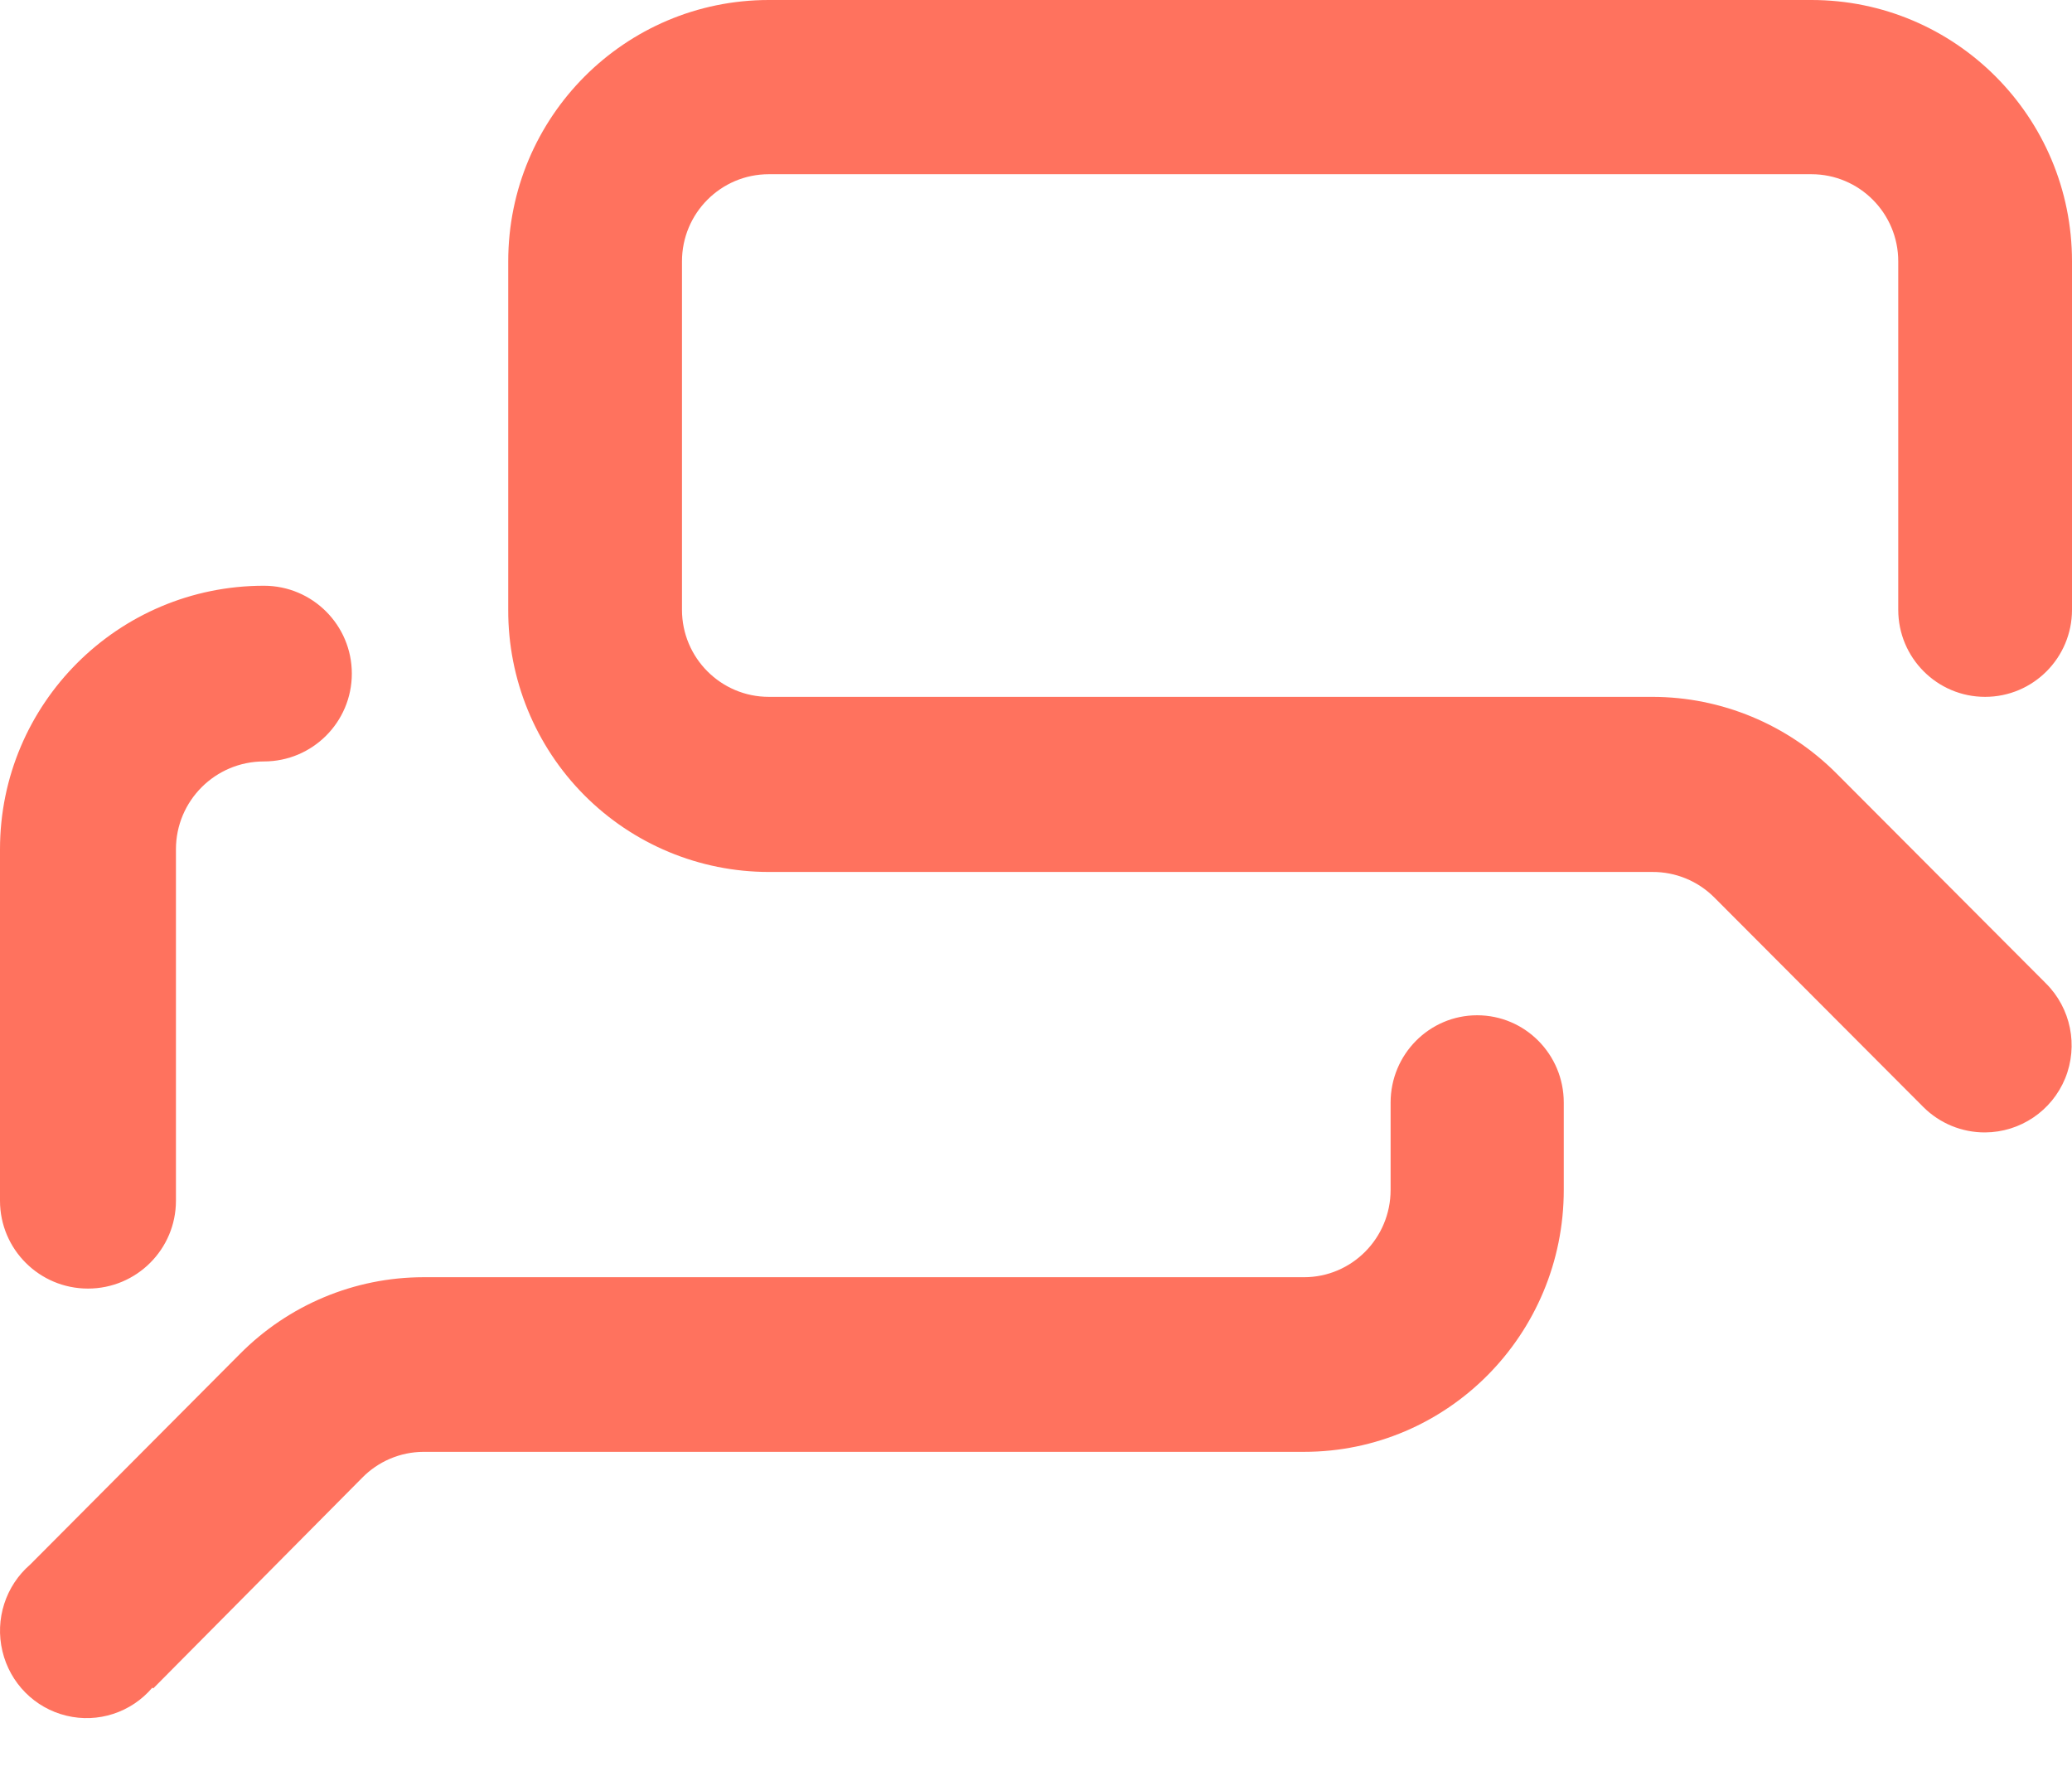
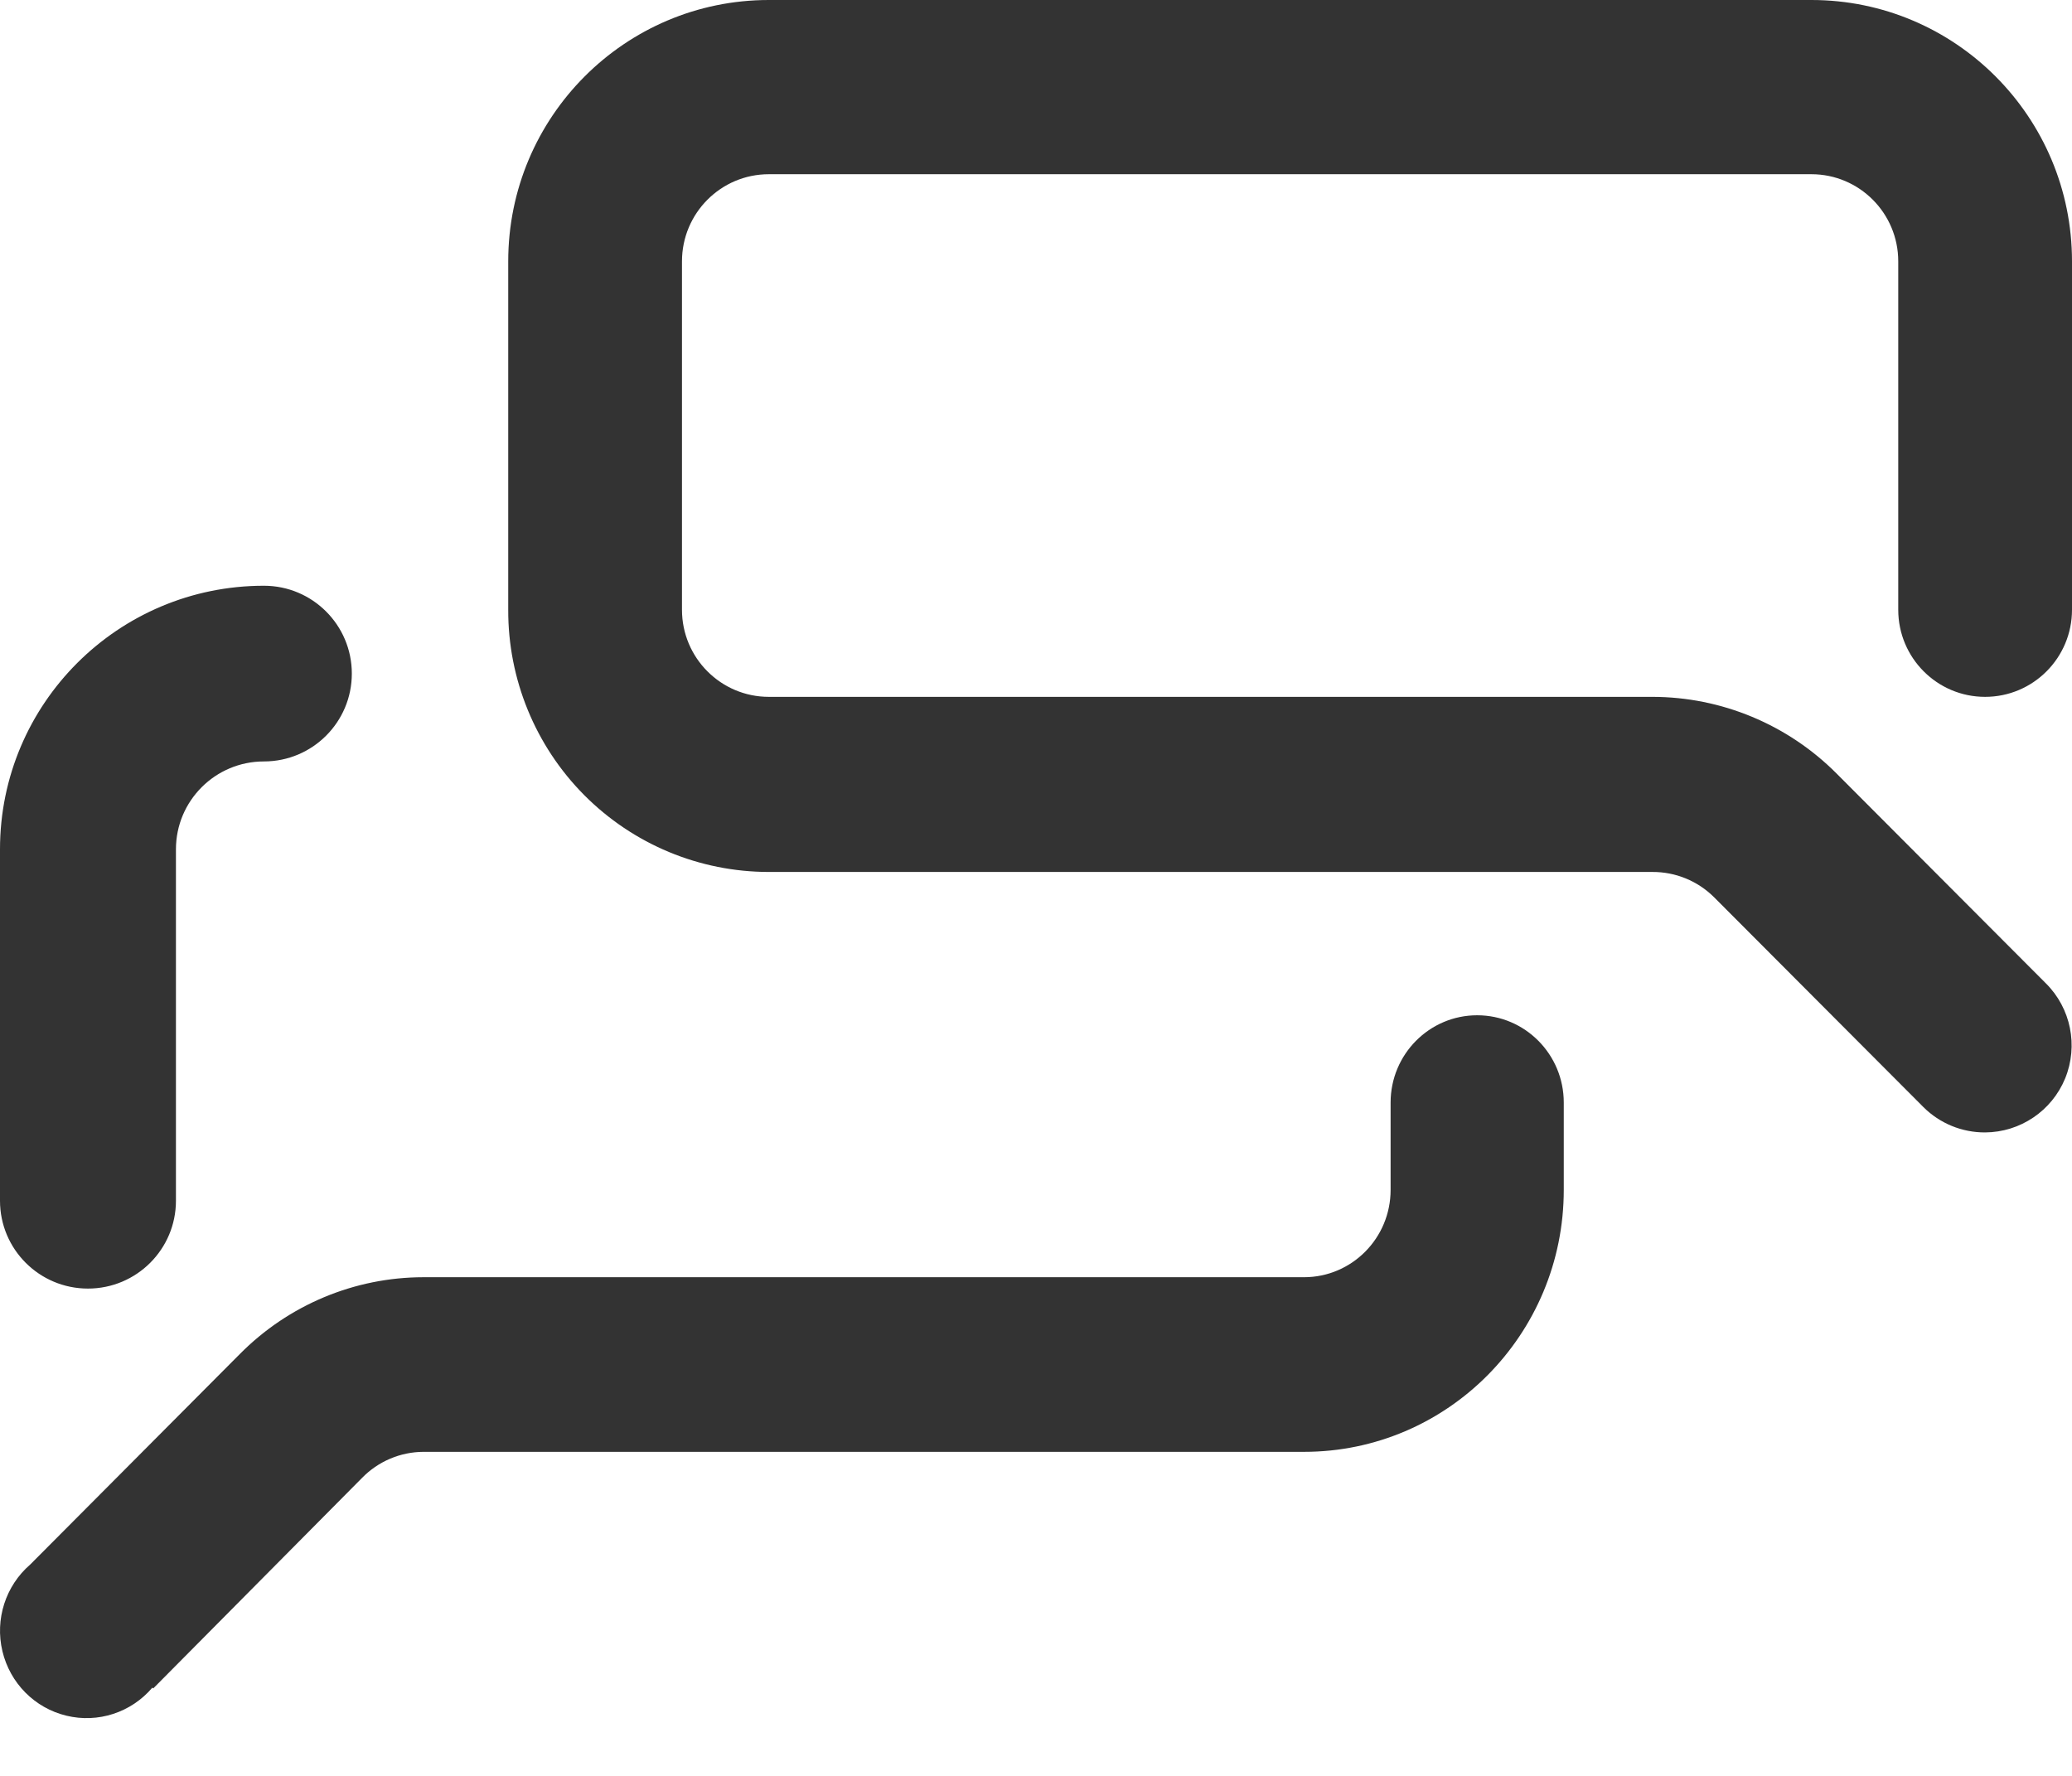
<svg xmlns="http://www.w3.org/2000/svg" width="35" height="30" viewBox="0 0 35 30" fill="none">
-   <path fill-rule="evenodd" clip-rule="evenodd" d="M33.532 19.13C33.142 19.132 32.767 18.978 32.491 18.703L28.954 15.157C28.677 14.881 28.302 14.728 27.912 14.73H12.987C11.817 14.73 10.695 14.263 9.869 13.432C9.043 12.601 8.581 11.474 8.585 10.301V4.415C8.585 1.976 10.556 0 12.987 0H30.598C33.029 0 35 1.976 35 4.415V10.301C35 11.113 34.343 11.772 33.532 11.772C32.722 11.772 32.065 11.113 32.065 10.301V4.415C32.065 3.602 31.408 2.943 30.598 2.943H12.987C12.177 2.943 11.52 3.602 11.52 4.415V10.301C11.52 11.113 12.177 11.772 12.987 11.772H27.912C29.079 11.773 30.198 12.239 31.023 13.067L34.56 16.613C34.981 17.032 35.109 17.665 34.885 18.216C34.66 18.766 34.126 19.127 33.532 19.13ZM2.972 20.284V14.347C2.972 13.528 3.637 12.863 4.458 12.863C5.278 12.863 5.943 12.199 5.943 11.379C5.943 10.559 5.278 9.895 4.458 9.895C1.996 9.895 1.04723e-10 11.888 1.04723e-10 14.347V20.284C1.04723e-10 21.104 0.665 21.768 1.486 21.768C2.306 21.768 2.972 21.104 2.972 20.284ZM6.113 24.969L2.588 28.523L2.574 28.509C2.216 28.93 1.655 29.113 1.121 28.983C0.586 28.854 0.169 28.433 0.041 27.894C-0.088 27.355 0.094 26.789 0.511 26.429L4.051 22.874C4.873 22.044 5.988 21.577 7.152 21.576H22.027C22.835 21.576 23.49 20.916 23.49 20.101V18.626C23.49 17.811 24.145 17.151 24.952 17.151C25.76 17.151 26.415 17.811 26.415 18.626V20.101C26.415 22.545 24.451 24.526 22.027 24.526H7.152C6.761 24.528 6.387 24.687 6.113 24.969Z" fill="#ff725e" />
+   <path fill-rule="evenodd" clip-rule="evenodd" d="M33.532 19.13C33.142 19.132 32.767 18.978 32.491 18.703L28.954 15.157C28.677 14.881 28.302 14.728 27.912 14.73H12.987C11.817 14.73 10.695 14.263 9.869 13.432C9.043 12.601 8.581 11.474 8.585 10.301V4.415C8.585 1.976 10.556 0 12.987 0H30.598C33.029 0 35 1.976 35 4.415V10.301C35 11.113 34.343 11.772 33.532 11.772C32.722 11.772 32.065 11.113 32.065 10.301V4.415C32.065 3.602 31.408 2.943 30.598 2.943H12.987C12.177 2.943 11.52 3.602 11.52 4.415V10.301C11.52 11.113 12.177 11.772 12.987 11.772H27.912C29.079 11.773 30.198 12.239 31.023 13.067L34.56 16.613C34.981 17.032 35.109 17.665 34.885 18.216C34.66 18.766 34.126 19.127 33.532 19.13ZM2.972 20.284V14.347C2.972 13.528 3.637 12.863 4.458 12.863C5.278 12.863 5.943 12.199 5.943 11.379C5.943 10.559 5.278 9.895 4.458 9.895C1.996 9.895 1.04723e-10 11.888 1.04723e-10 14.347V20.284C1.04723e-10 21.104 0.665 21.768 1.486 21.768C2.306 21.768 2.972 21.104 2.972 20.284ZM6.113 24.969L2.588 28.523L2.574 28.509C2.216 28.93 1.655 29.113 1.121 28.983C0.586 28.854 0.169 28.433 0.041 27.894C-0.088 27.355 0.094 26.789 0.511 26.429L4.051 22.874C4.873 22.044 5.988 21.577 7.152 21.576H22.027C22.835 21.576 23.49 20.916 23.49 20.101V18.626C23.49 17.811 24.145 17.151 24.952 17.151C25.76 17.151 26.415 17.811 26.415 18.626V20.101C26.415 22.545 24.451 24.526 22.027 24.526H7.152C6.761 24.528 6.387 24.687 6.113 24.969Z" fill="#333333" />
</svg>
